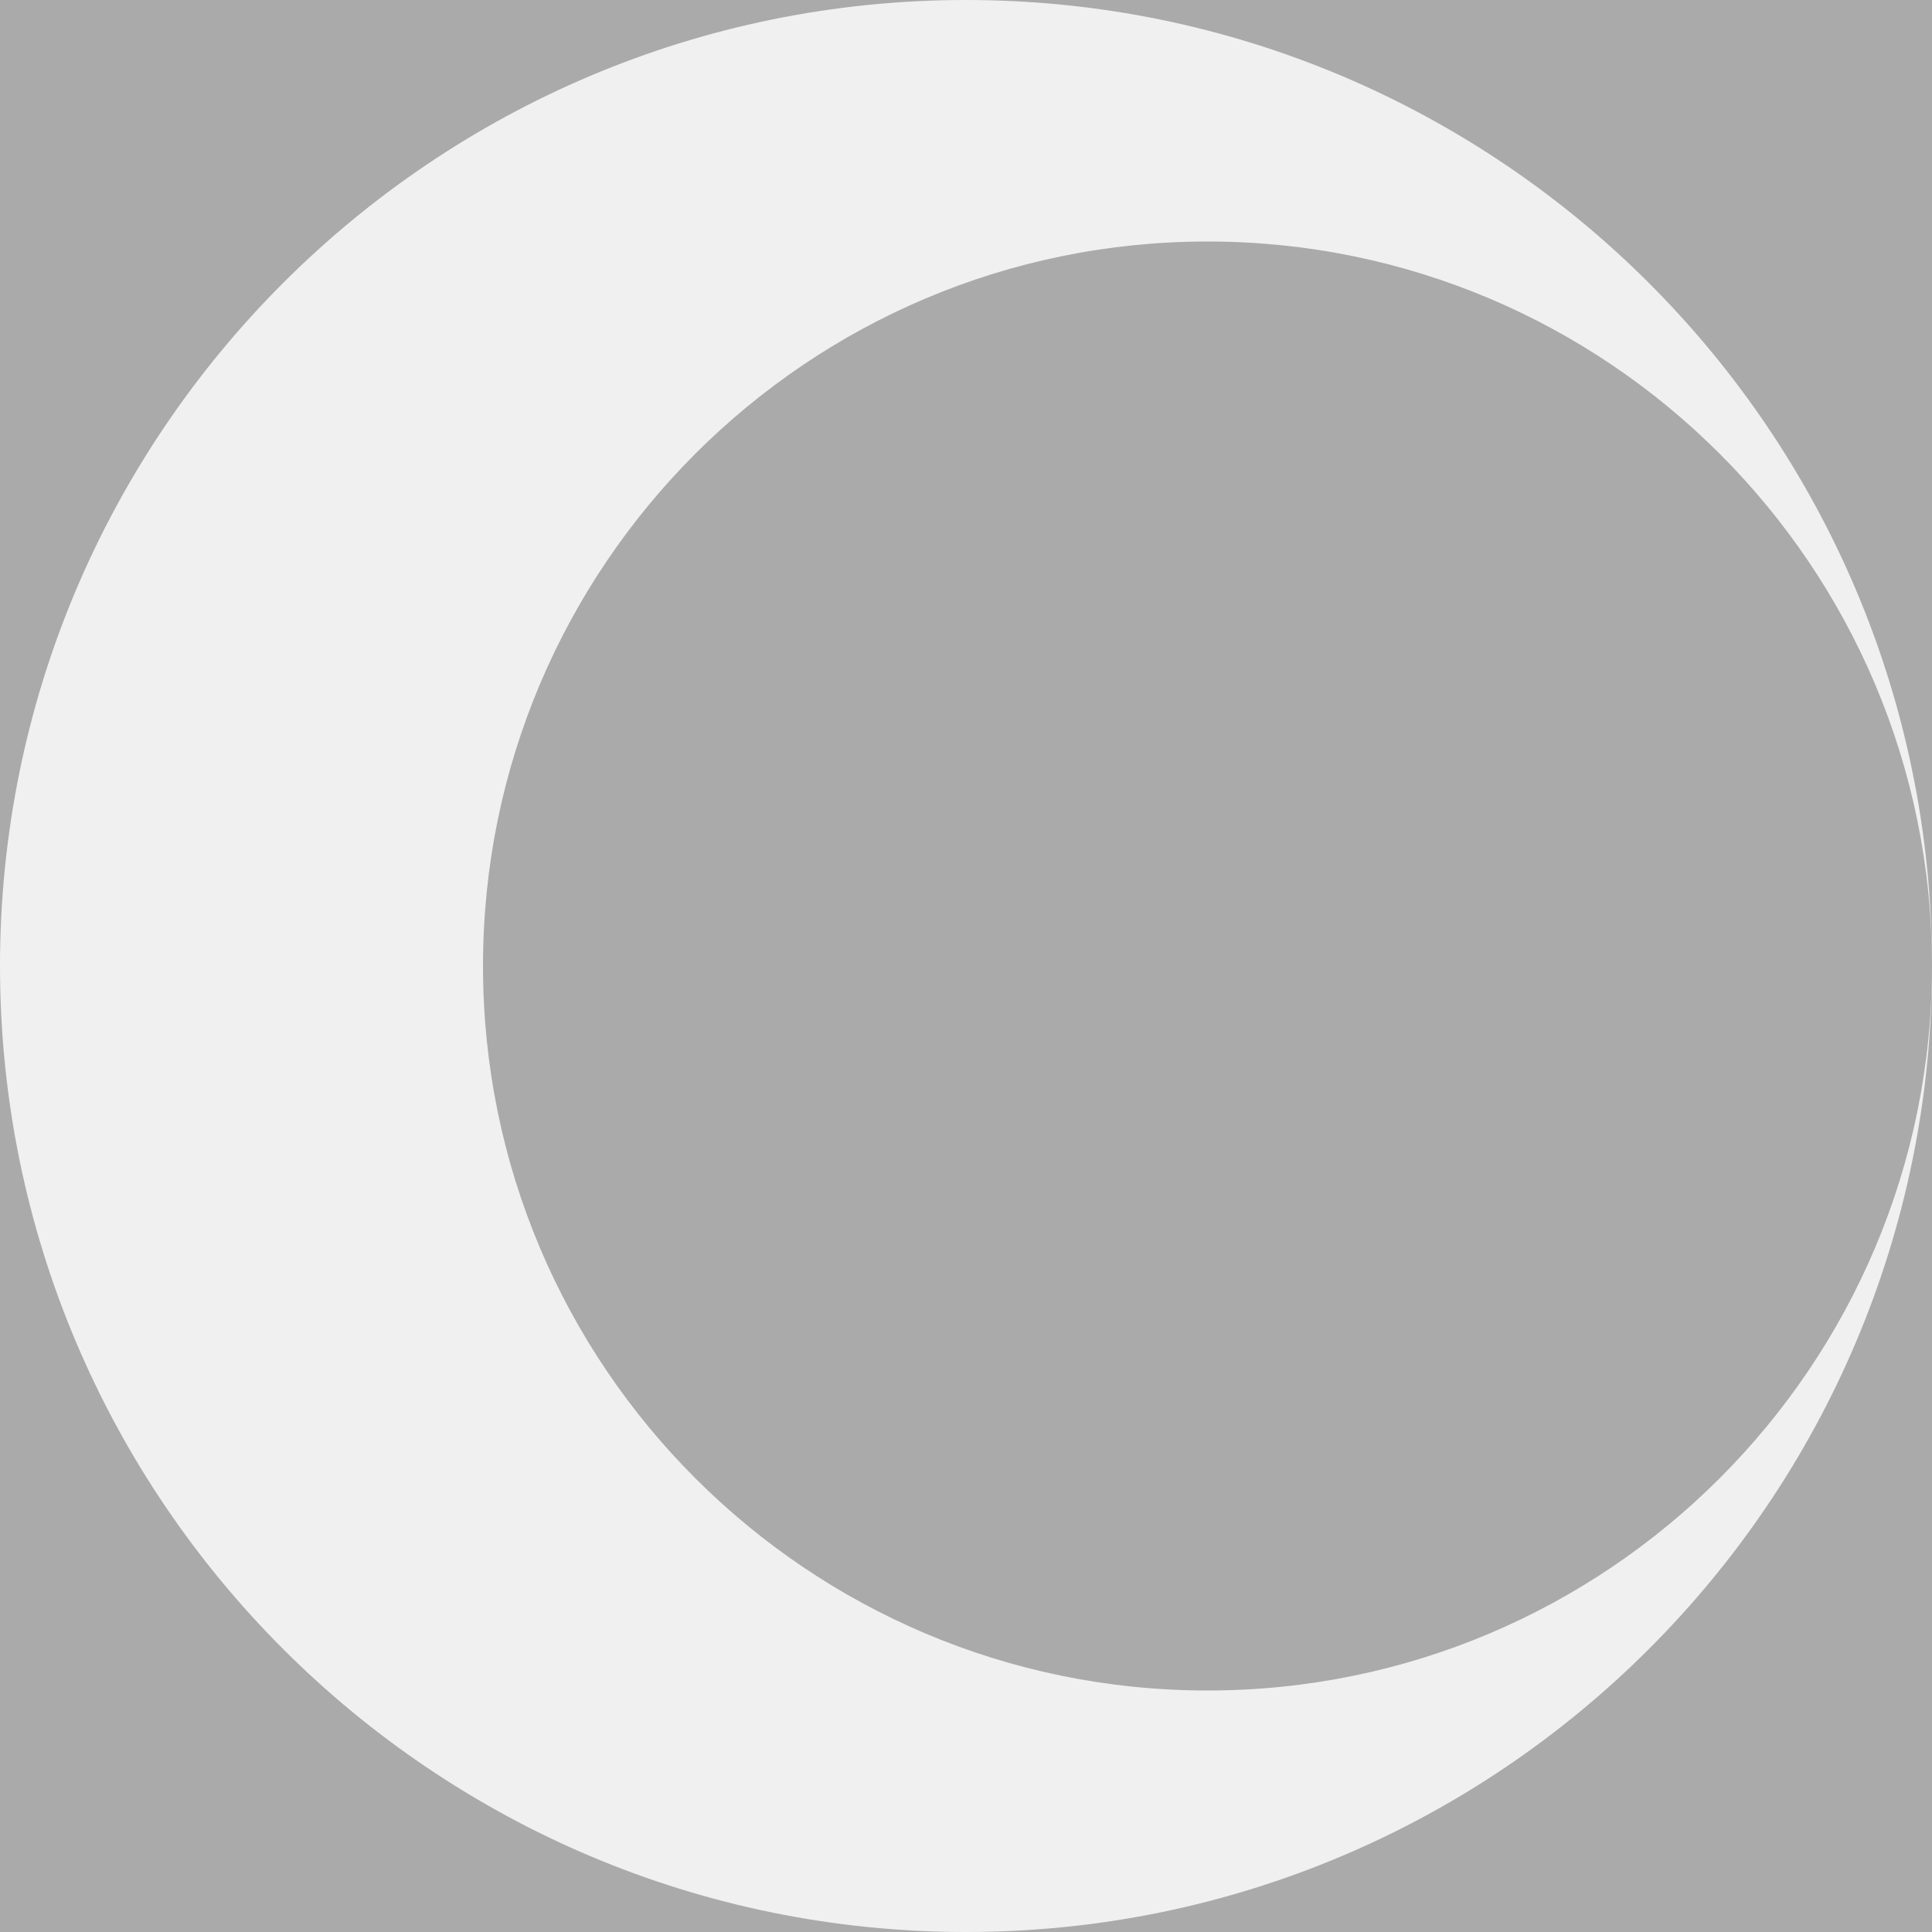
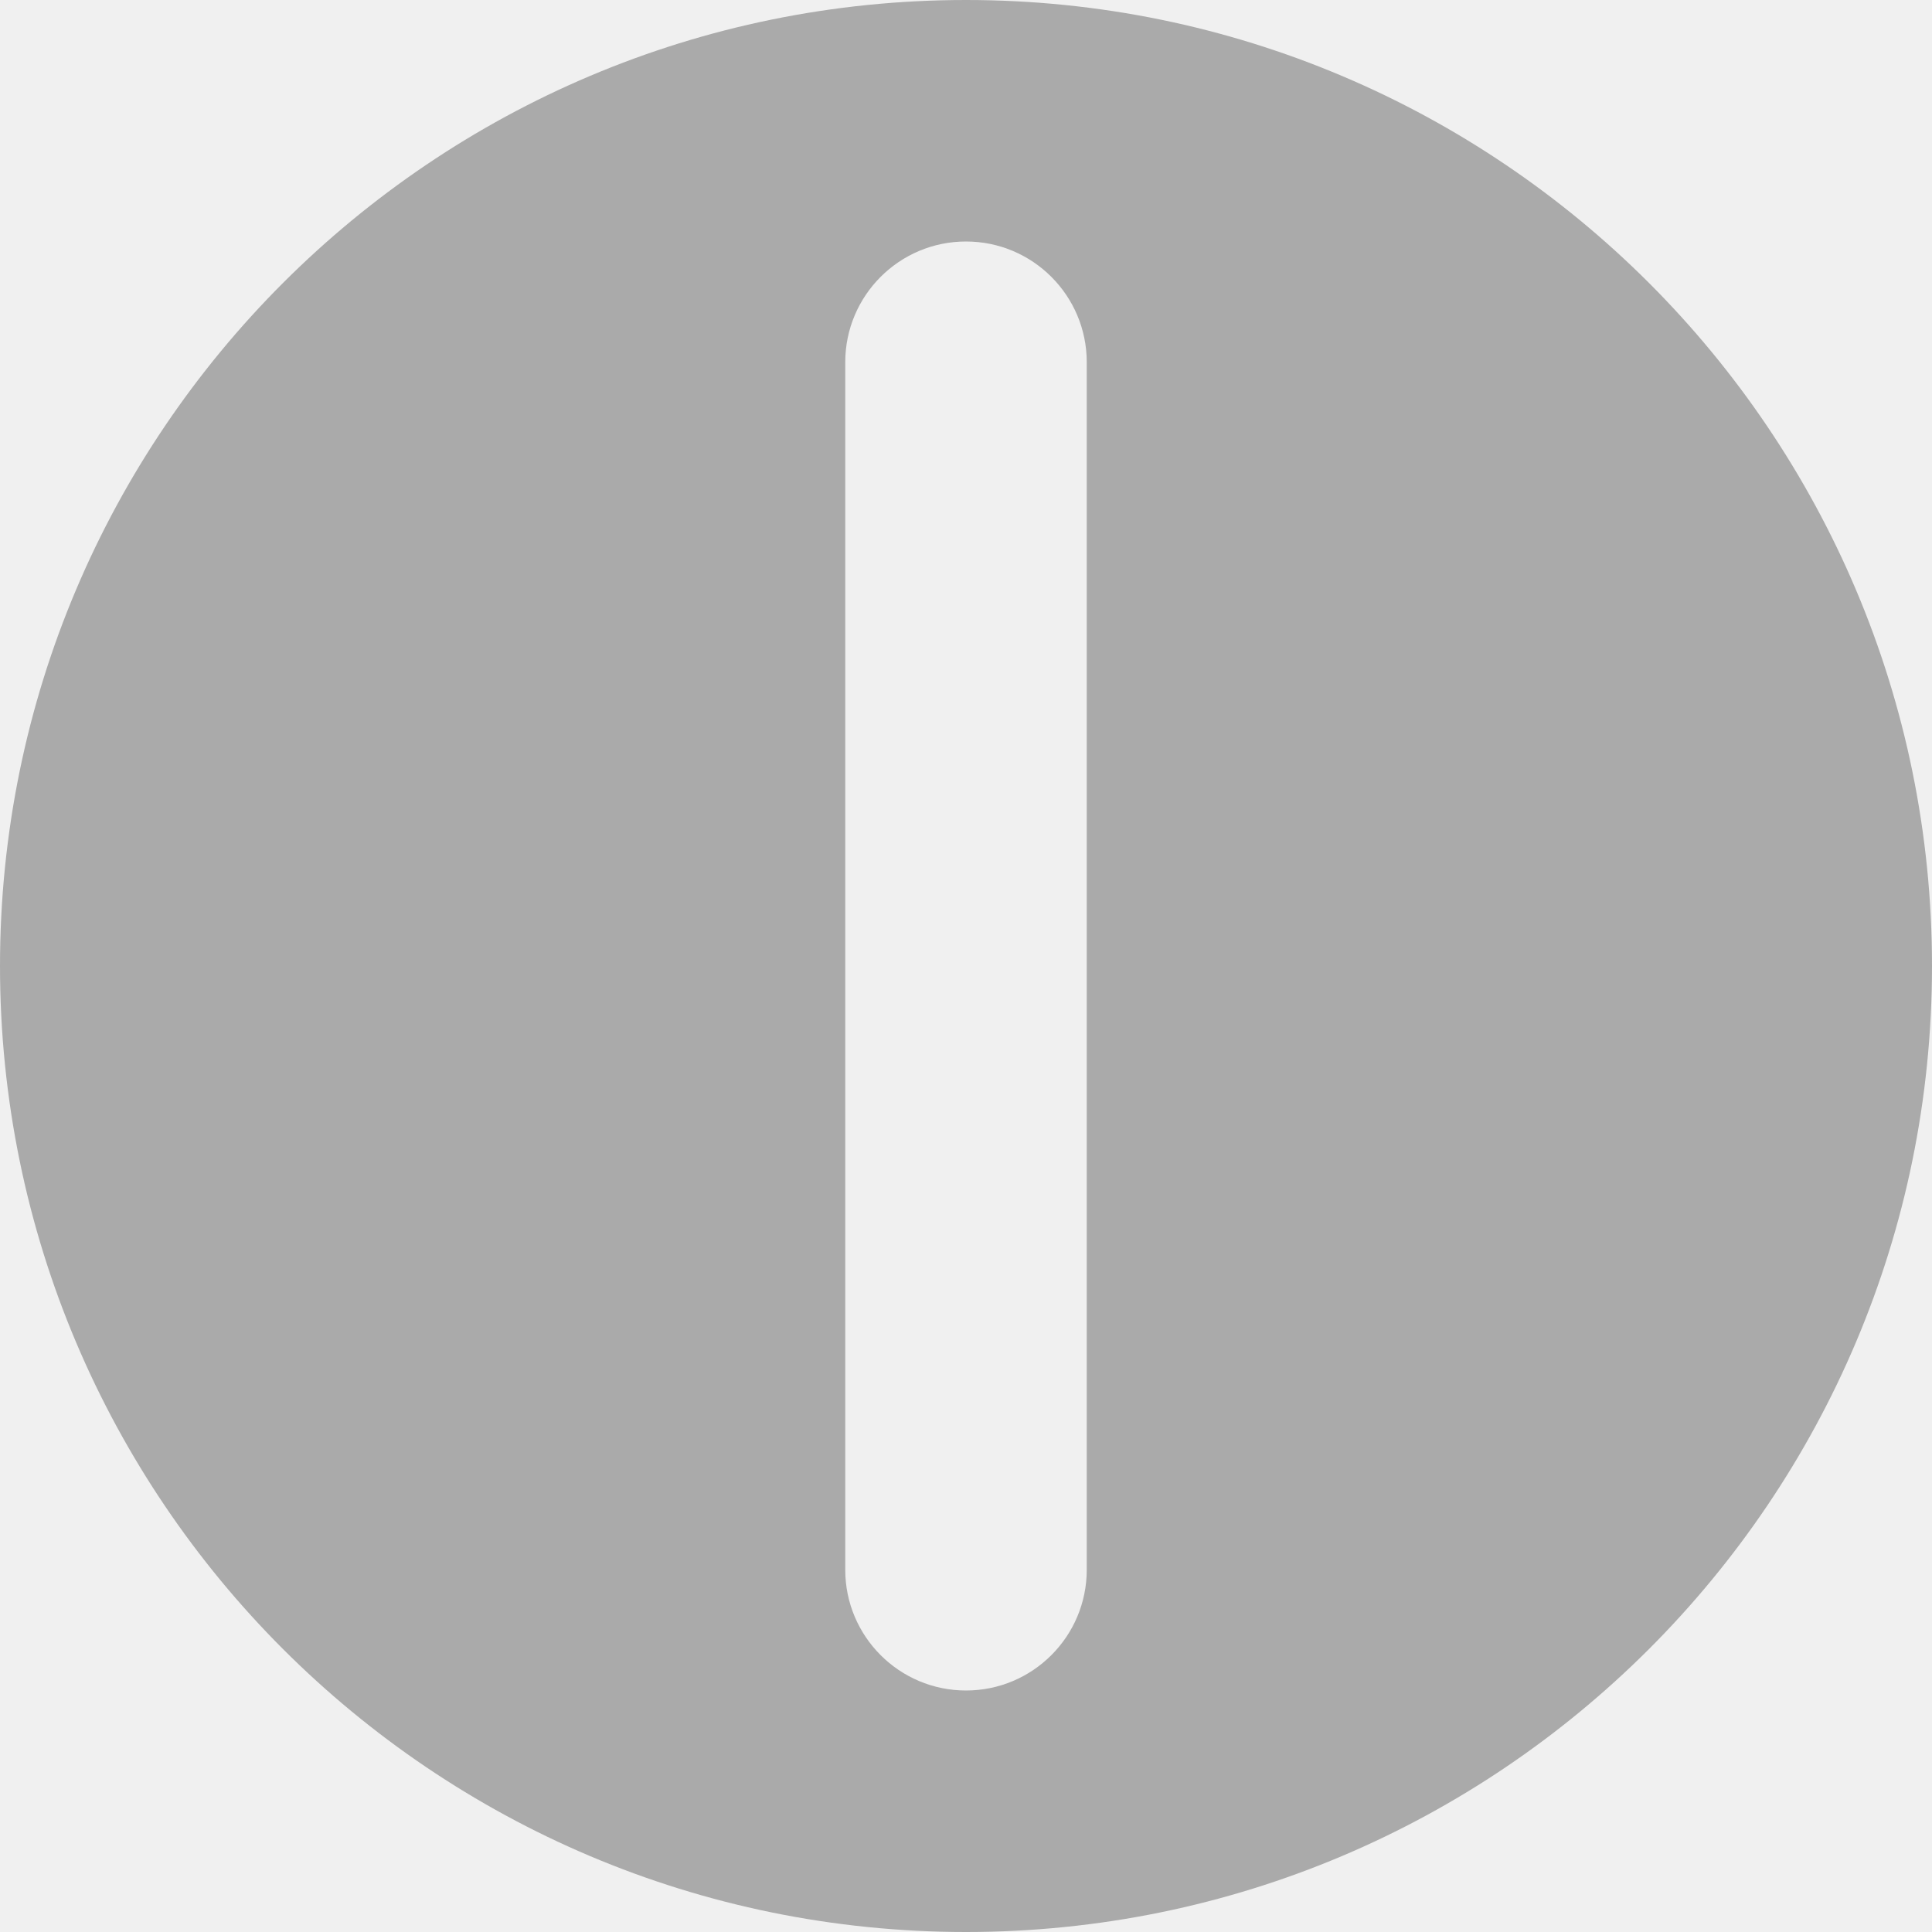
<svg xmlns="http://www.w3.org/2000/svg" version="1.1" id="layer1" x="0px" y="0px" viewBox="0 0 200 200" enable-background="new 0 0 200 200" xml:space="preserve">
  <g>
    <rect class="color1" fill="#FFFFFF" fill-opacity="0" width="200" height="200" />
-     <path class="color0" fill="#AAAAAA" d="M100,200h100V100C200,155.2,155.2,200,100,200z" />
-     <path class="color0" fill="#AAAAAA" d="M100,0H0v100C0,44.8,44.8,0,100,0z" />
-     <path class="color0" fill="#AAAAAA" d="M0,100v100h100C44.8,200,0,155.2,0,100z" />
-     <path class="color0" fill="#AAAAAA" d="M125,25c-41.4,0-75,33.6-75,75c0,41.4,33.6,75,75,75c41.4,0,75-33.6,75-75   C200,58.6,166.4,25,125,25z" />
-     <path class="color0" fill="#AAAAAA" d="M100,0c55.2,0,100,44.8,100,100V0H100z" />
+     <path class="color0" fill="#AAAAAA" d="M100,0C44.784,0,0,44.782,0,100s44.782,100,100,100c55.216,0,100-44.782,100-100  S155.218,0,100,0z M112.5,162.5c0,6.902-5.598,12.5-12.5,12.5s-12.5-5.598-12.5-12.5v-125c0-6.902,5.598-12.5,12.5-12.5  s12.5,5.598,12.5,12.5V162.5z" />
  </g>
</svg>
